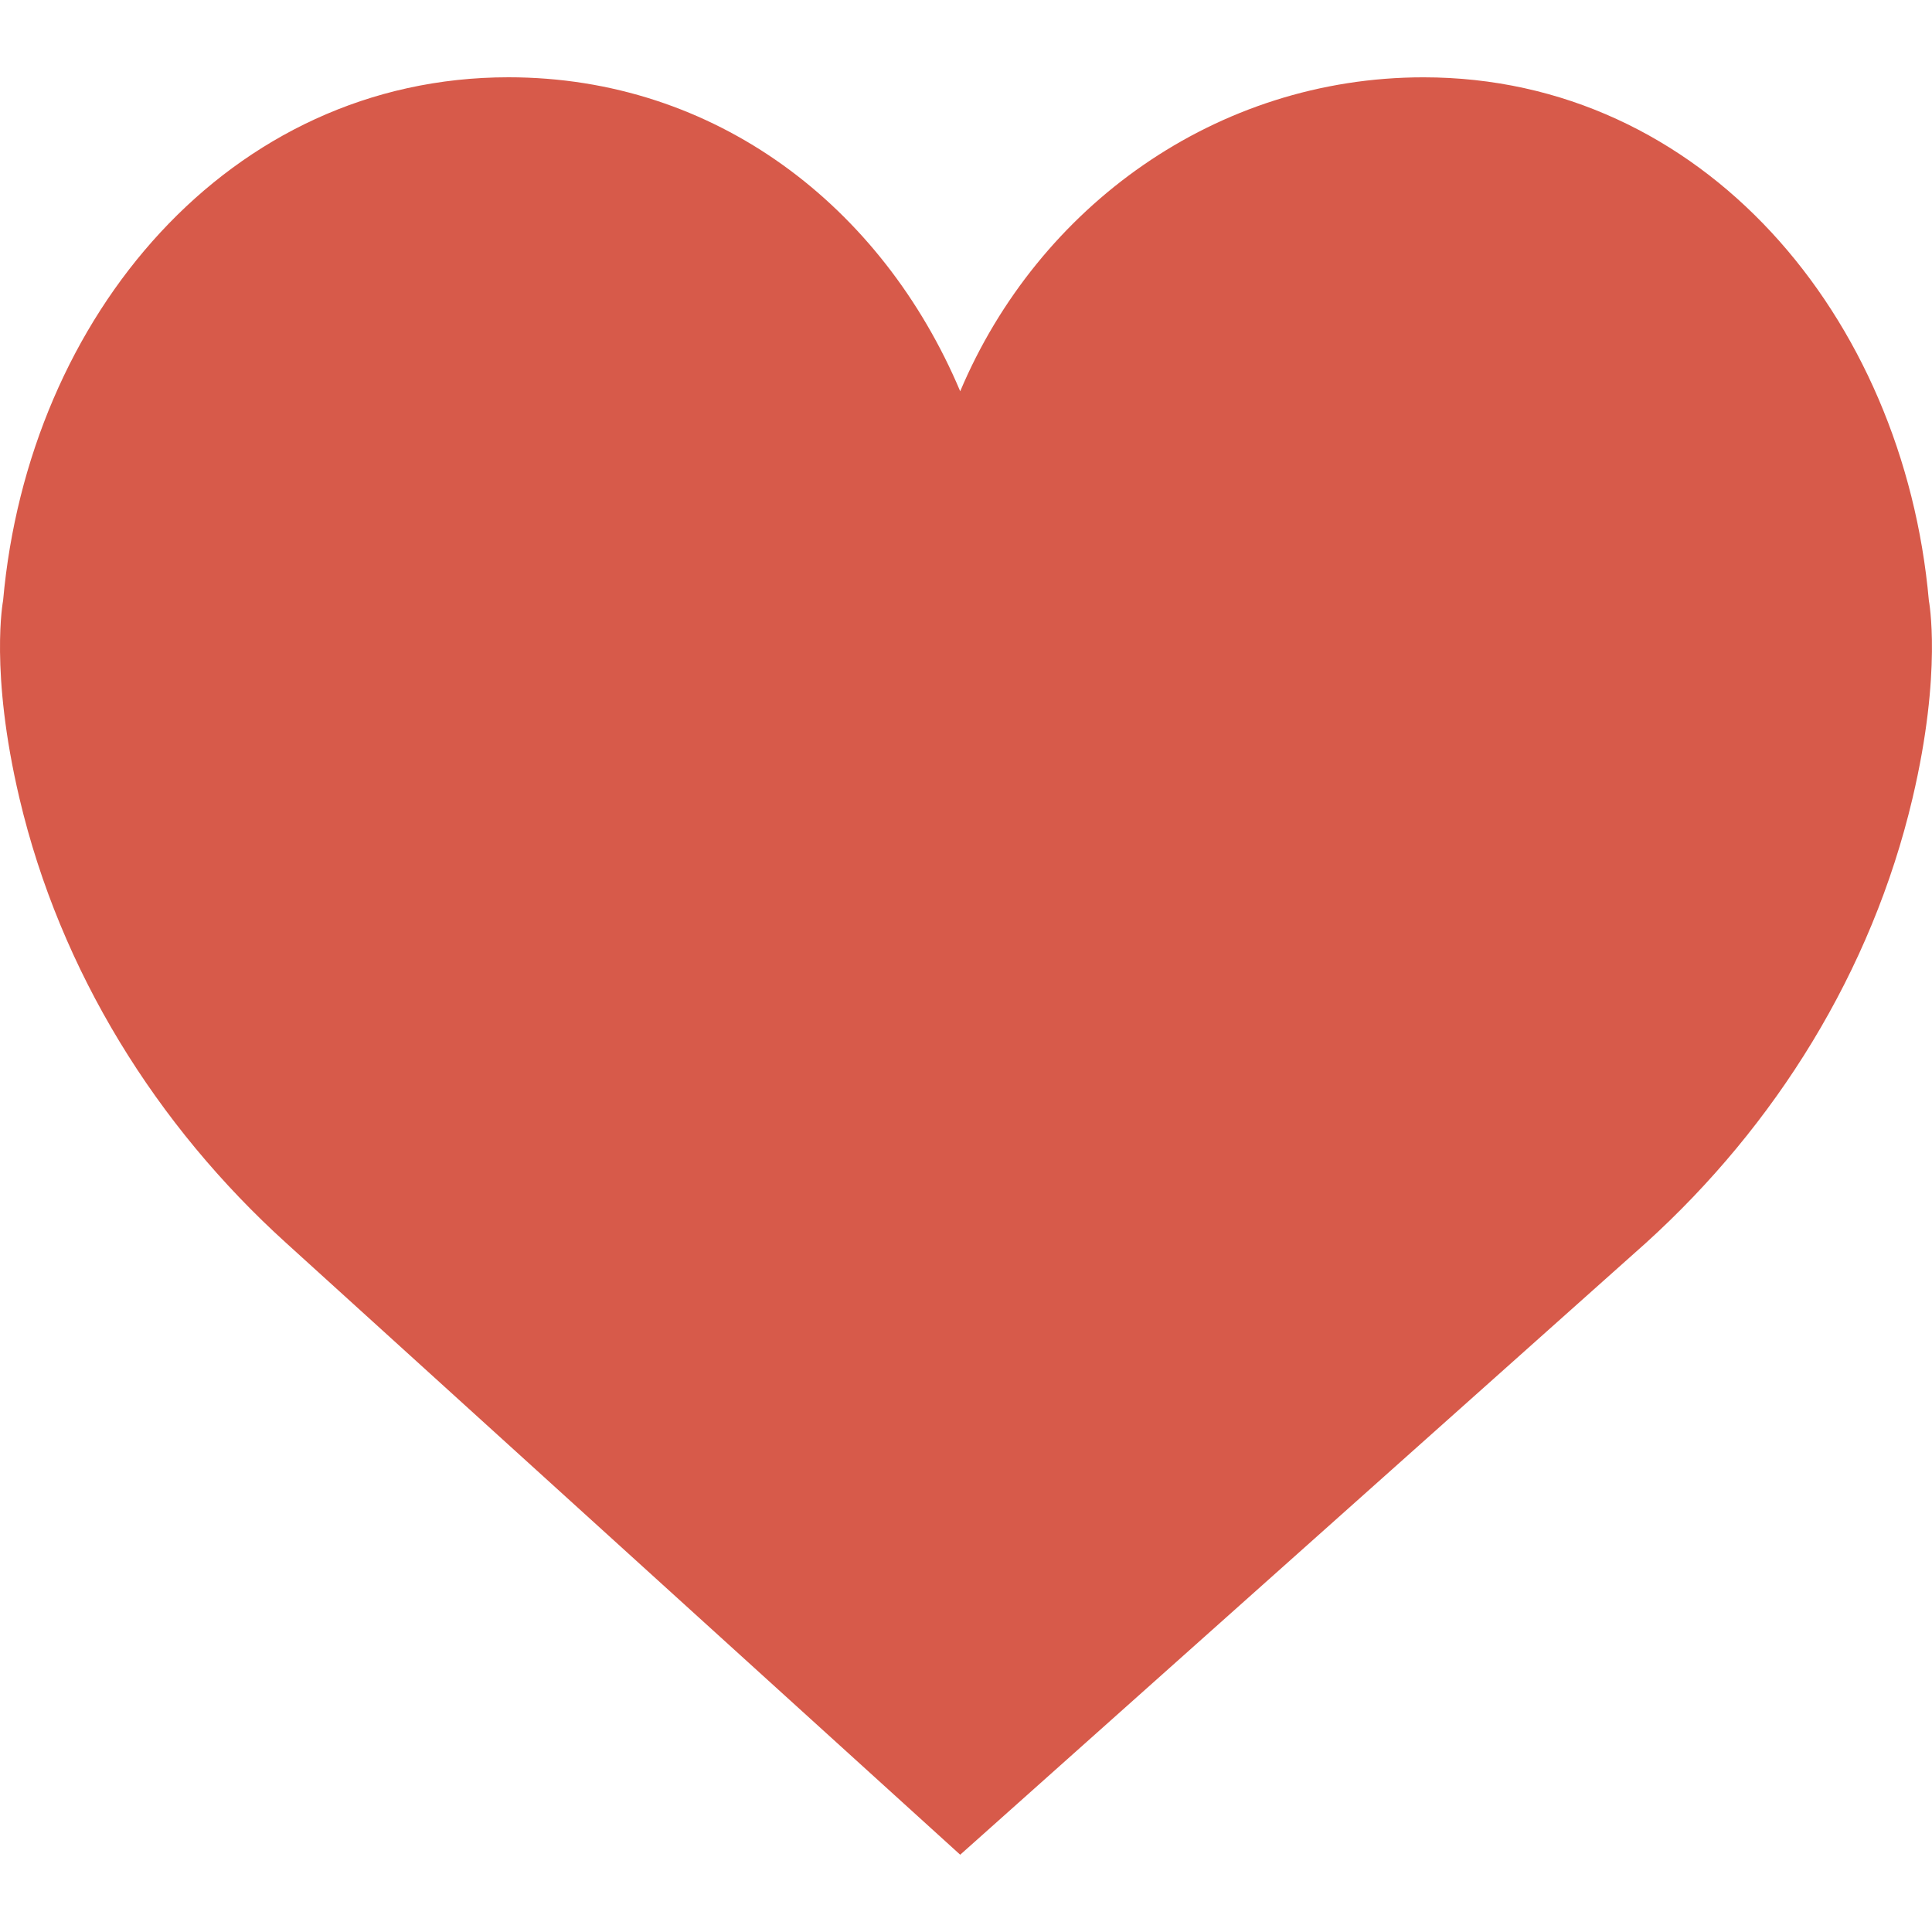
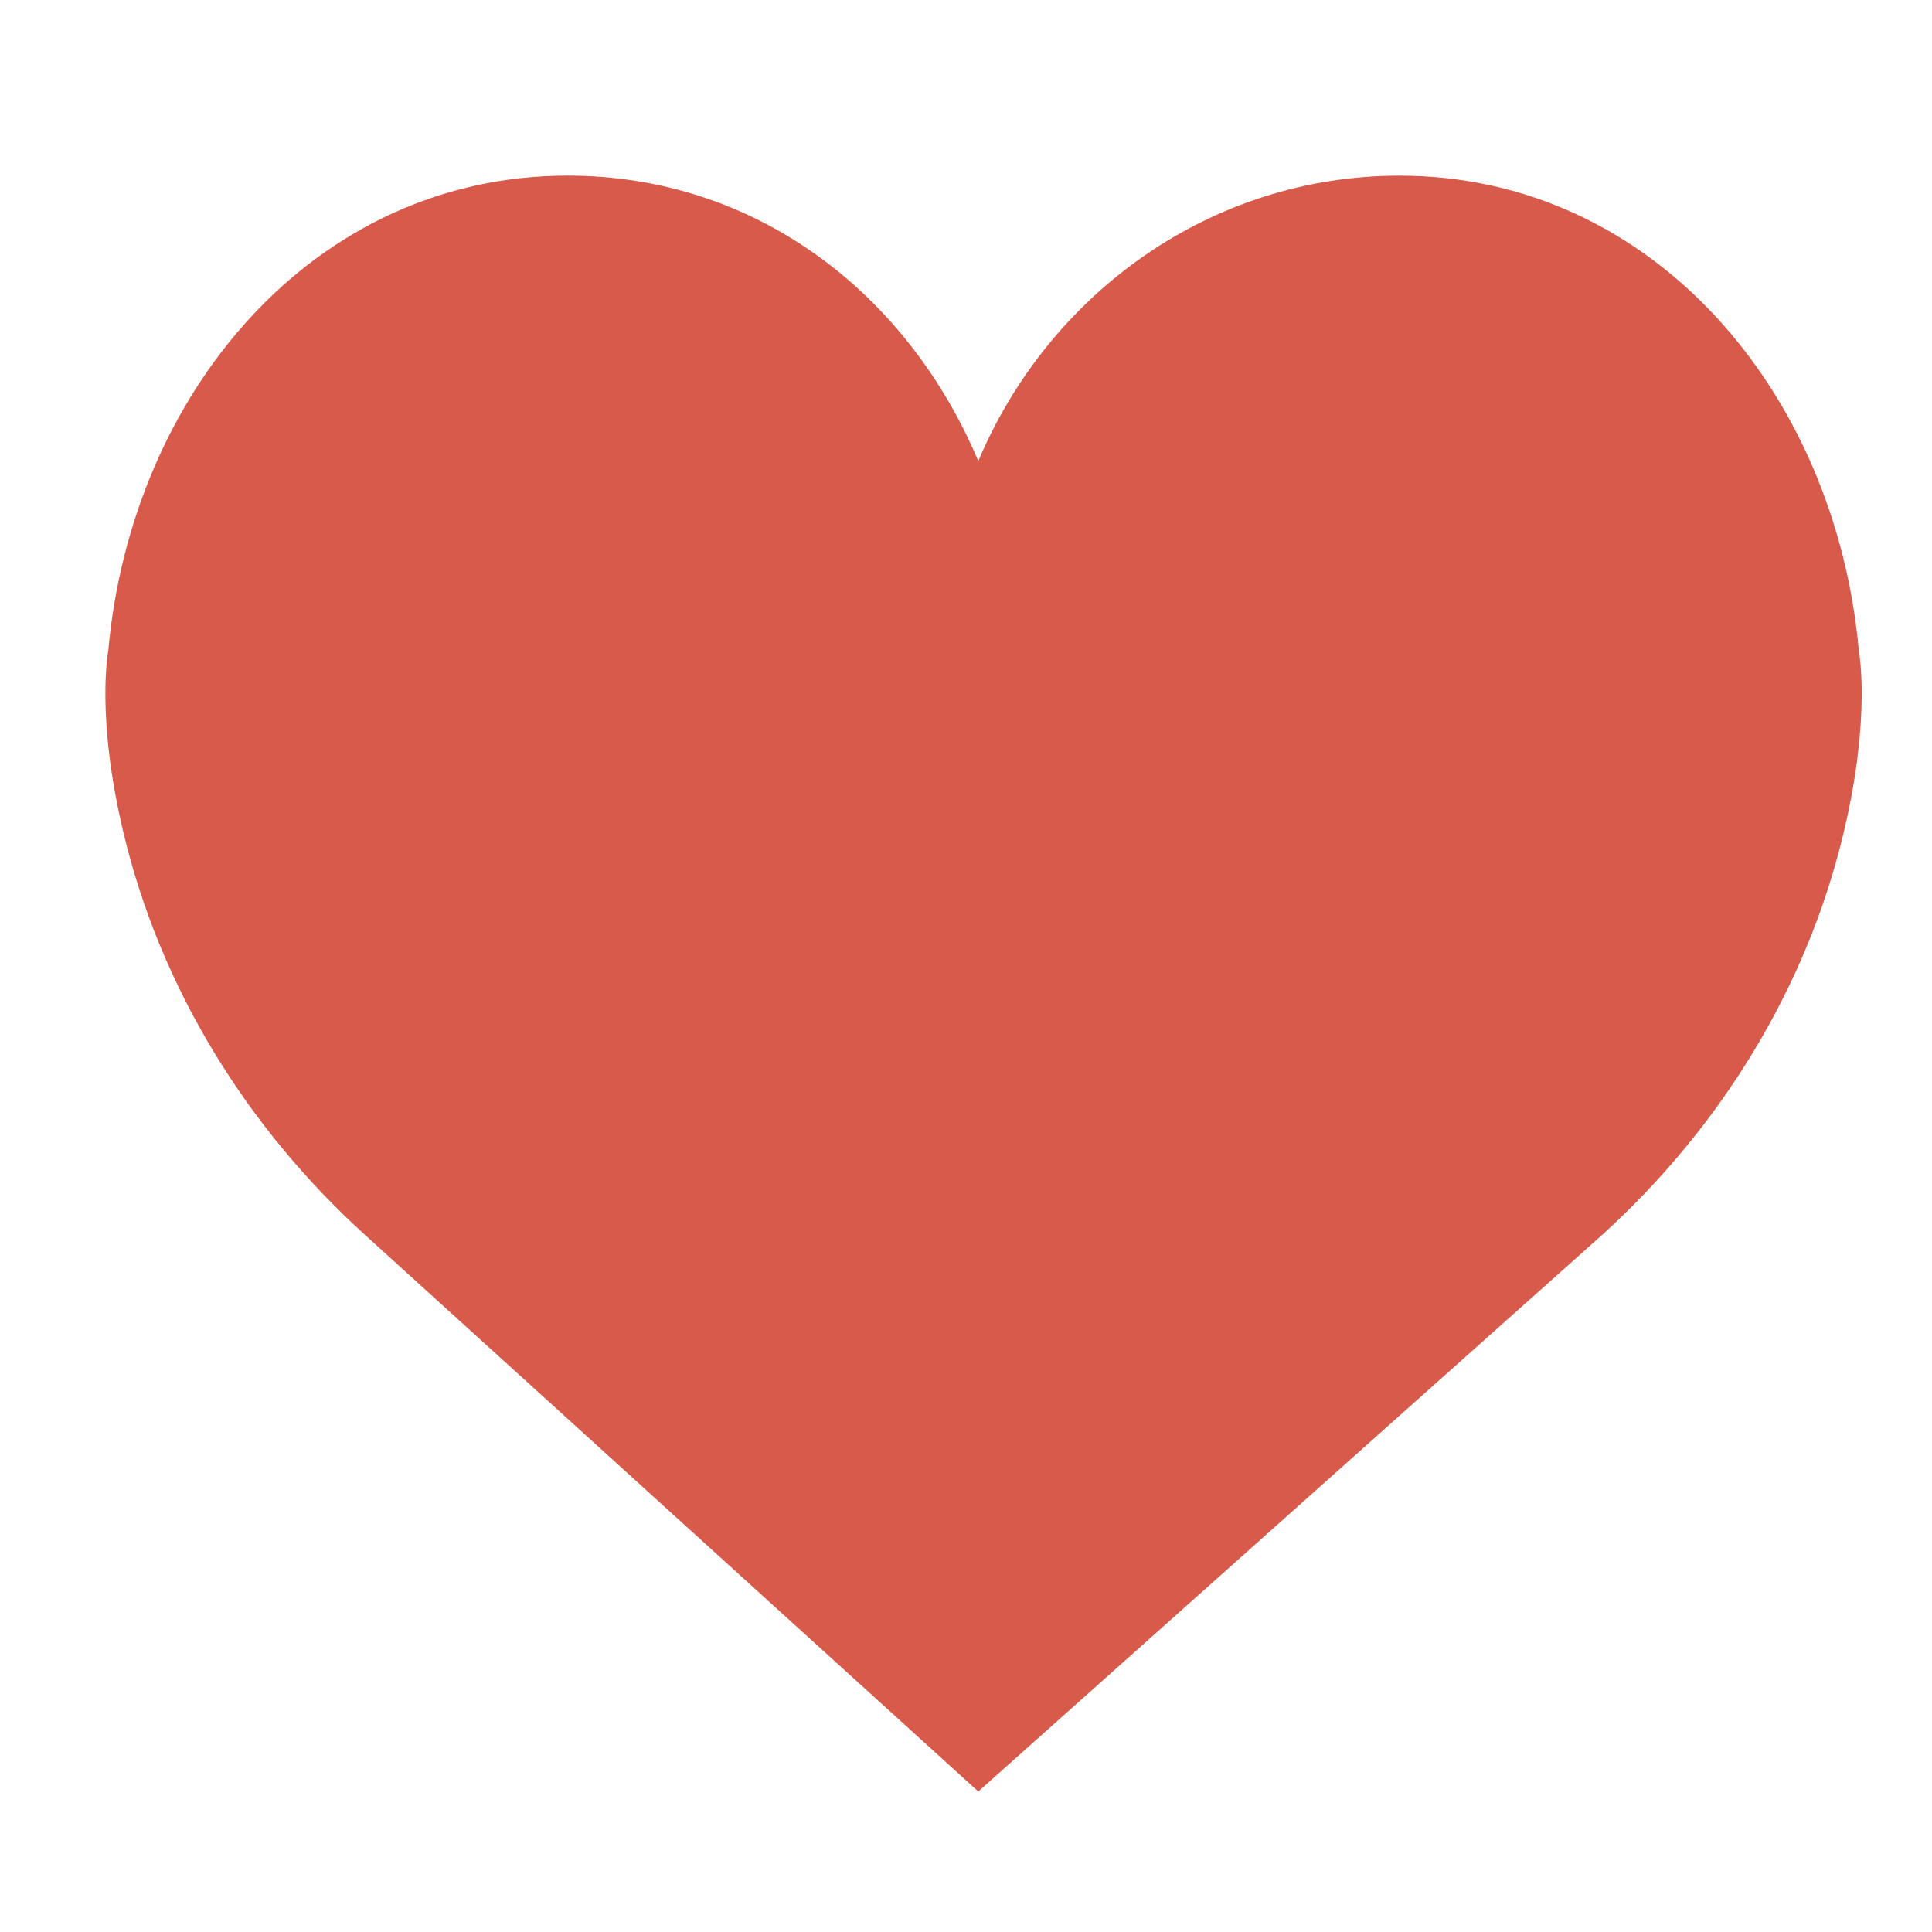
- <svg xmlns="http://www.w3.org/2000/svg" height="800px" width="800px" version="1.1" id="Capa_1" viewBox="0 0 50 50" xml:space="preserve">
+ <svg xmlns="http://www.w3.org/2000/svg" height="800px" width="800px" version="1.1" id="Capa_1" viewBox="-3 -3 55 55" xml:space="preserve">
  <path style="fill:#D75A4A;" d="M24.85,10.126c2.018-4.783,6.628-8.125,11.99-8.125c7.223,0,12.425,6.179,13.079,13.543  c0,0,0.353,1.828-0.424,5.119c-1.058,4.482-3.545,8.464-6.898,11.503L24.85,48L7.402,32.165c-3.353-3.038-5.84-7.021-6.898-11.503  c-0.777-3.291-0.424-5.119-0.424-5.119C0.734,8.179,5.936,2,13.159,2C18.522,2,22.832,5.343,24.85,10.126z" />
</svg>
